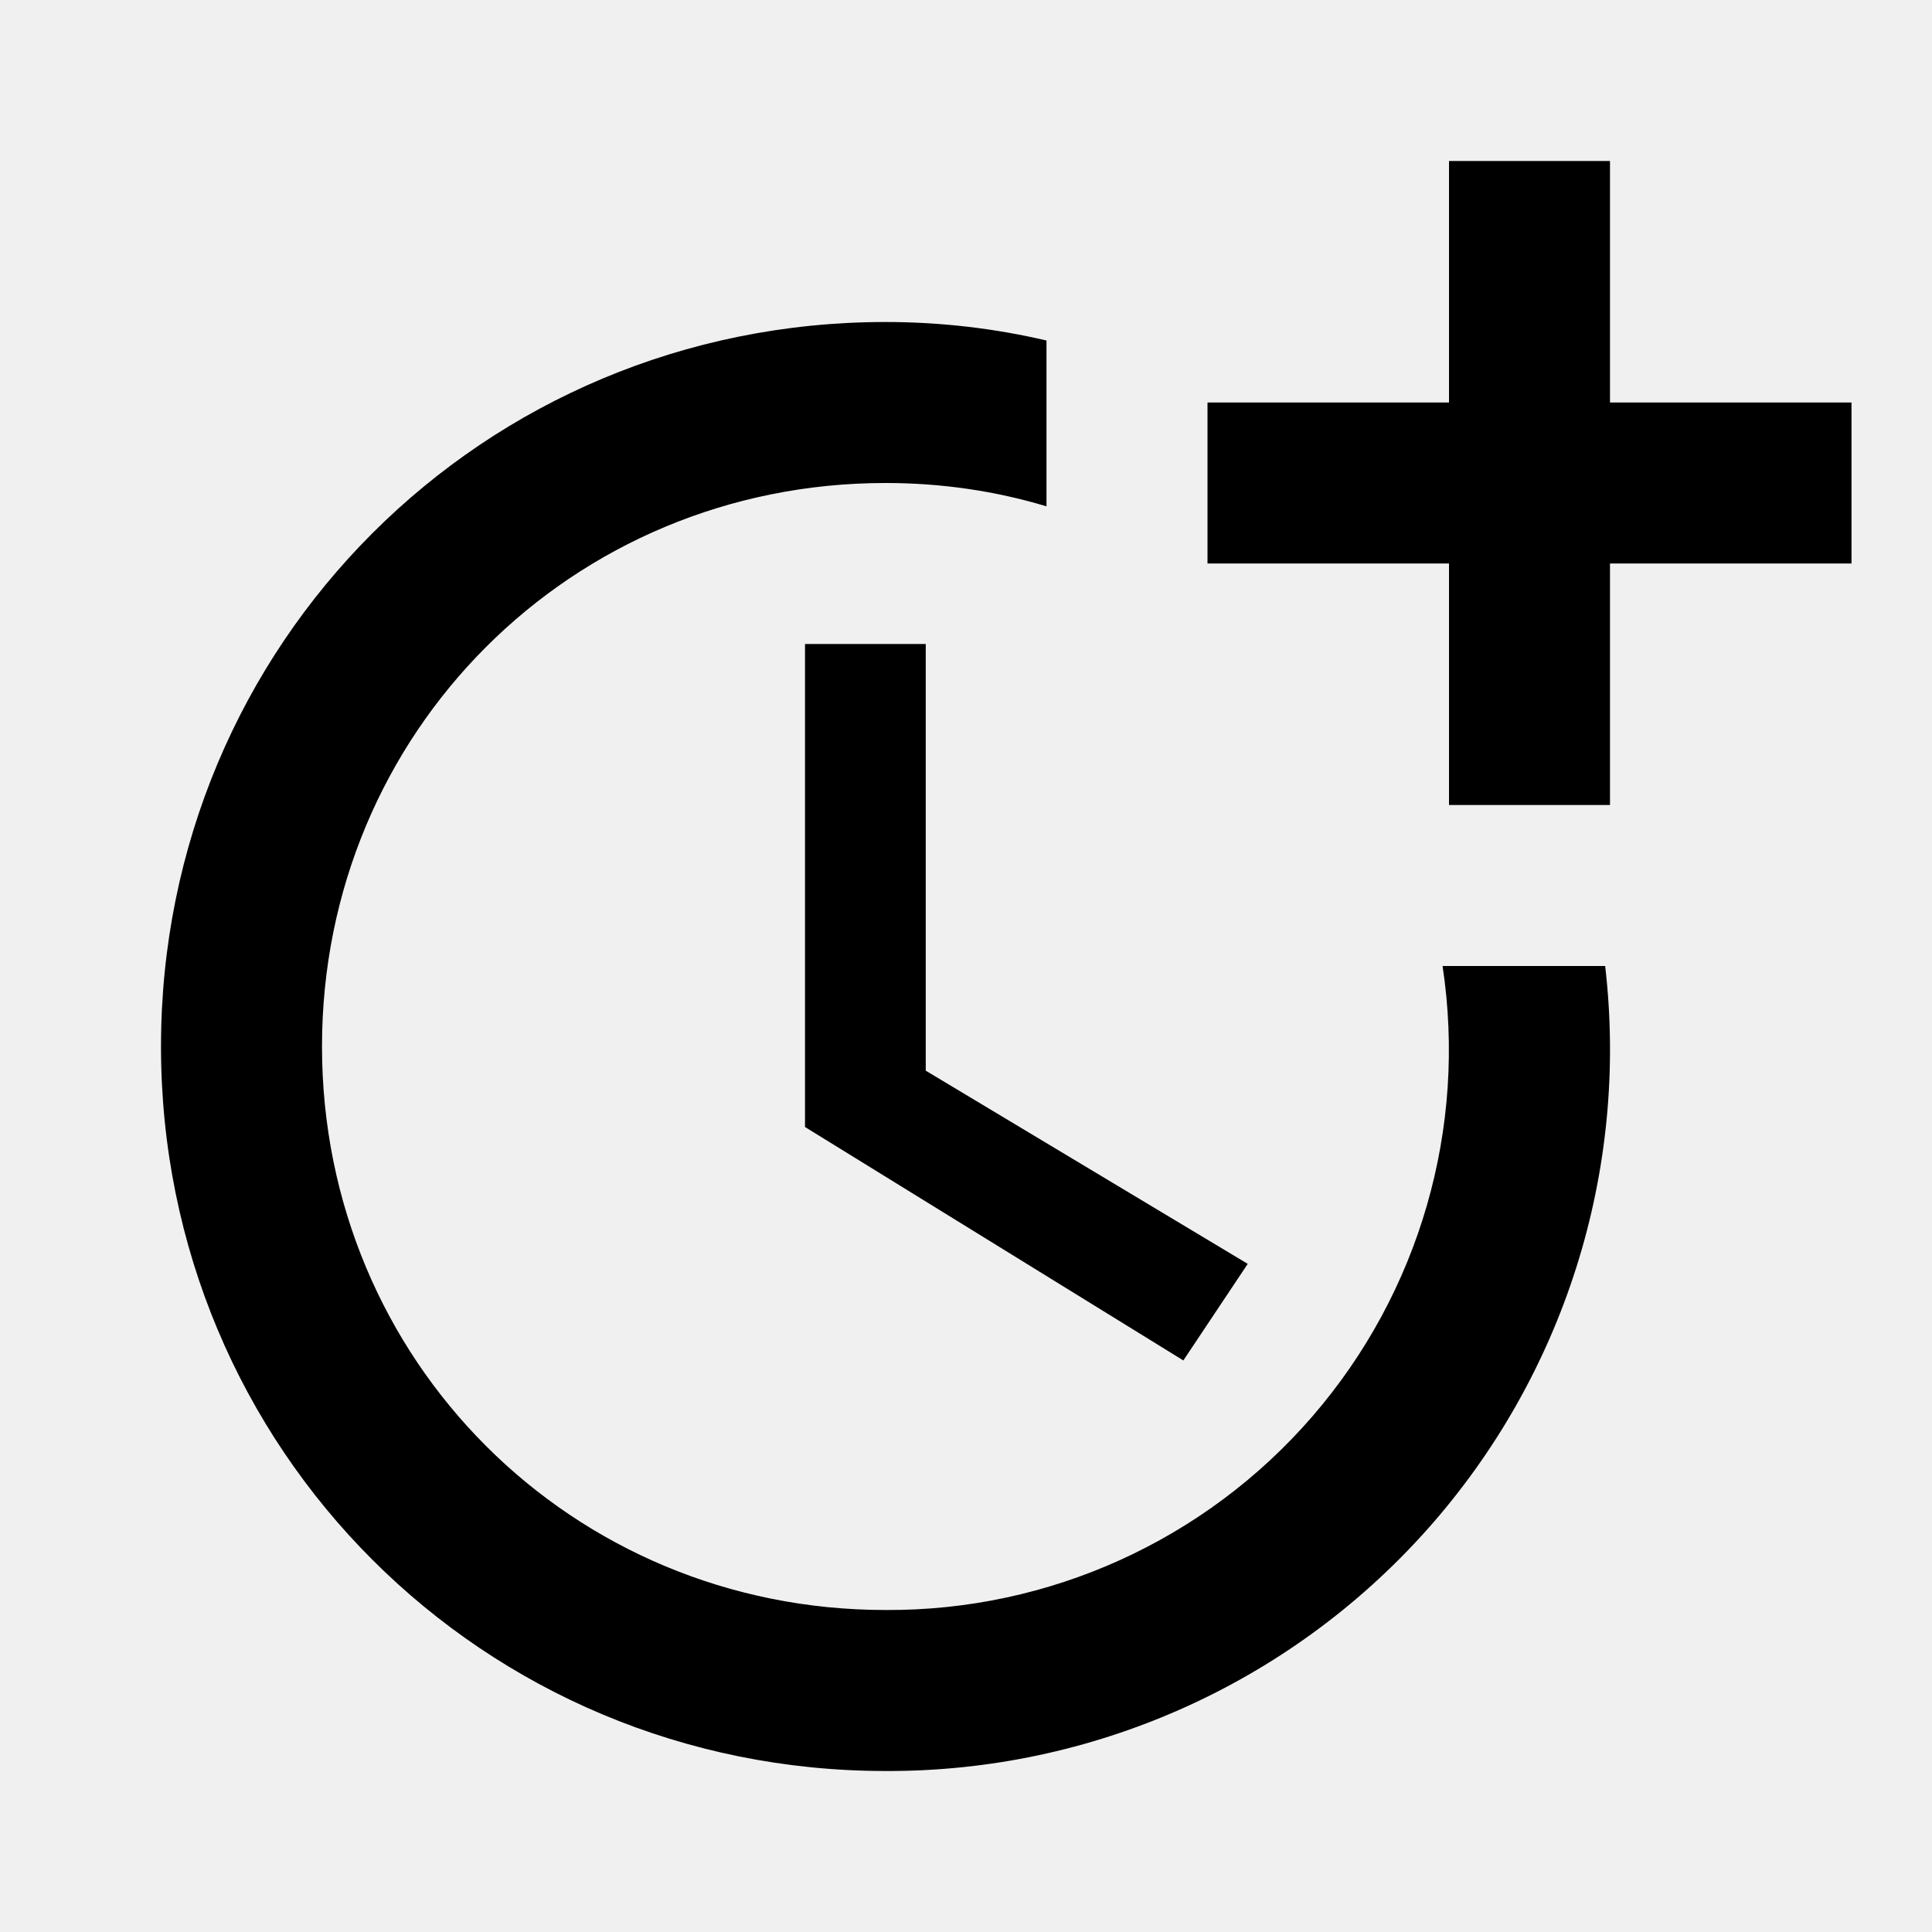
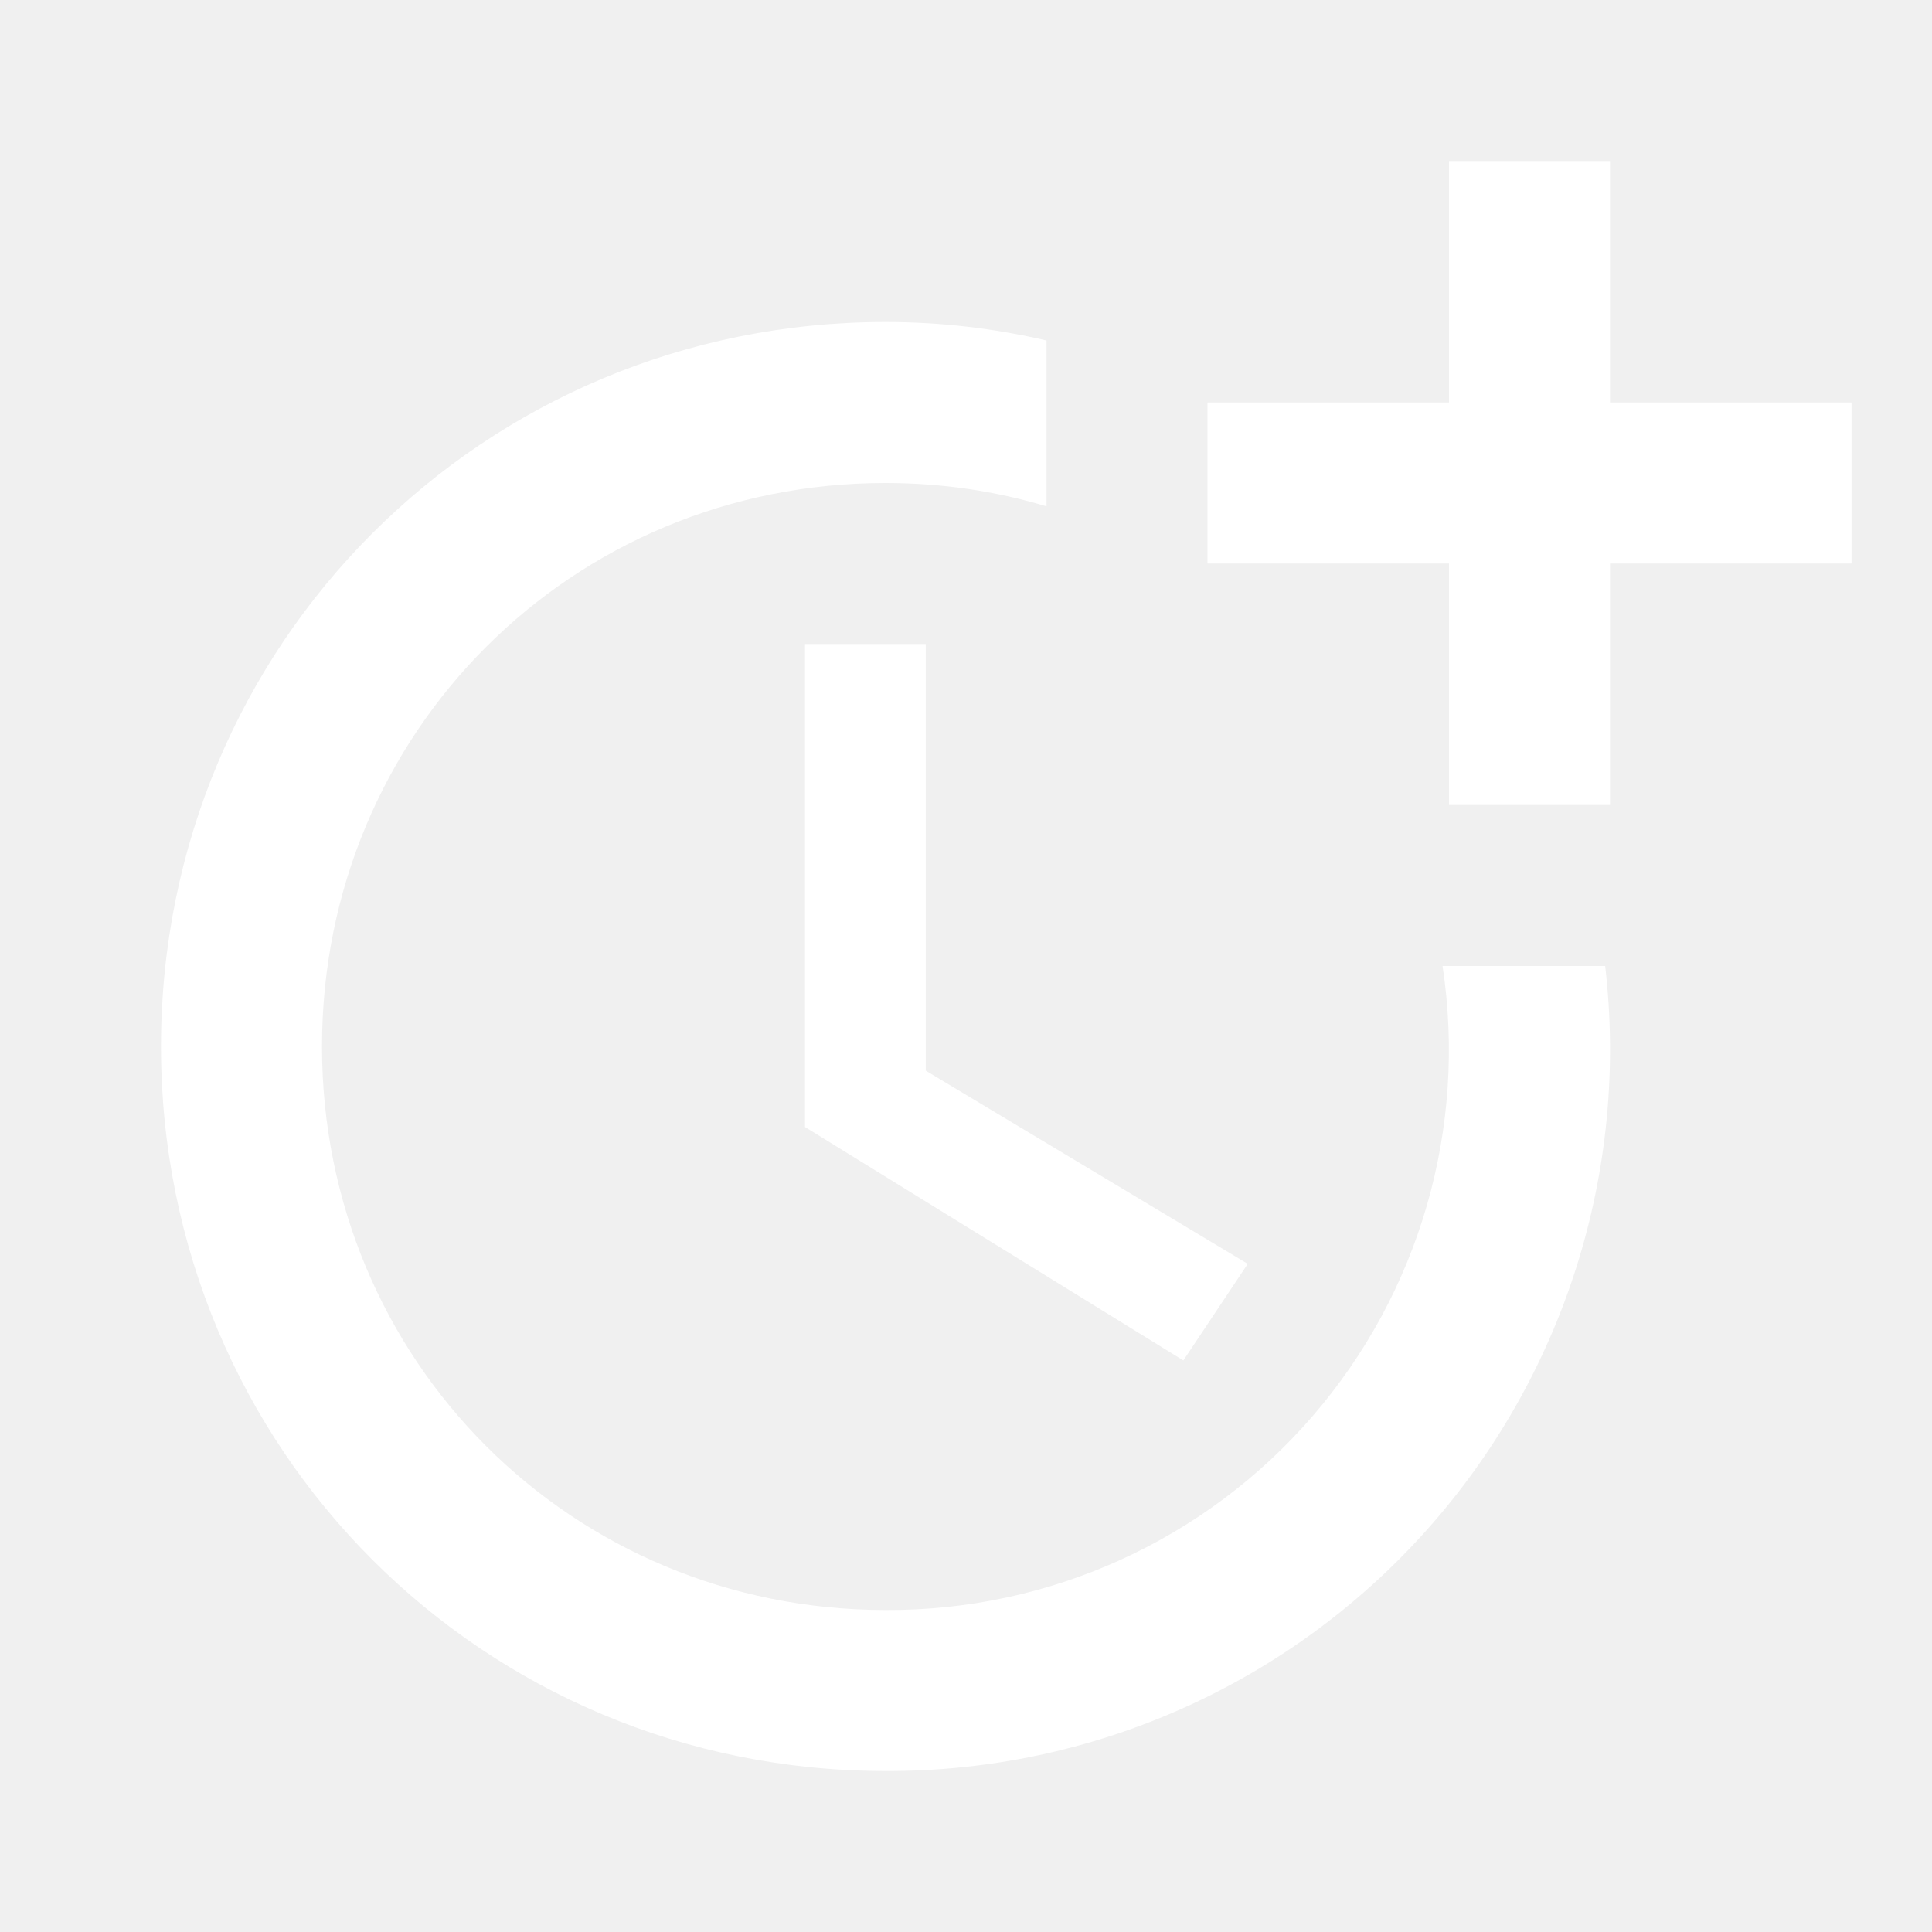
- <svg xmlns="http://www.w3.org/2000/svg" stroke="currentColor" fill="currentColor" stroke-width="0" viewBox="0 0 24 24" height="200px" width="200px">
+ <svg xmlns="http://www.w3.org/2000/svg" fill="white" stroke-width="0" viewBox="0 0 24 24" height="200px" width="200px">
  <path fill="none" d="M0 0h24v24H0z" />
  <path d="M10 8v6l4.7 2.9.8-1.2-4-2.4V8z" />
  <path d="M17.92 12A6.957 6.957 0 0 1 11 20c-3.9 0-7-3.1-7-7s3.1-7 7-7c.7 0 1.37.1 2 .29V4.23c-.64-.15-1.31-.23-2-.23-5 0-9 4-9 9s4 9 9 9a8.963 8.963 0 0 0 8.94-10h-2.02z" />
  <path d="M20 5V2h-2v3h-3v2h3v3h2V7h3V5z" />
</svg>
